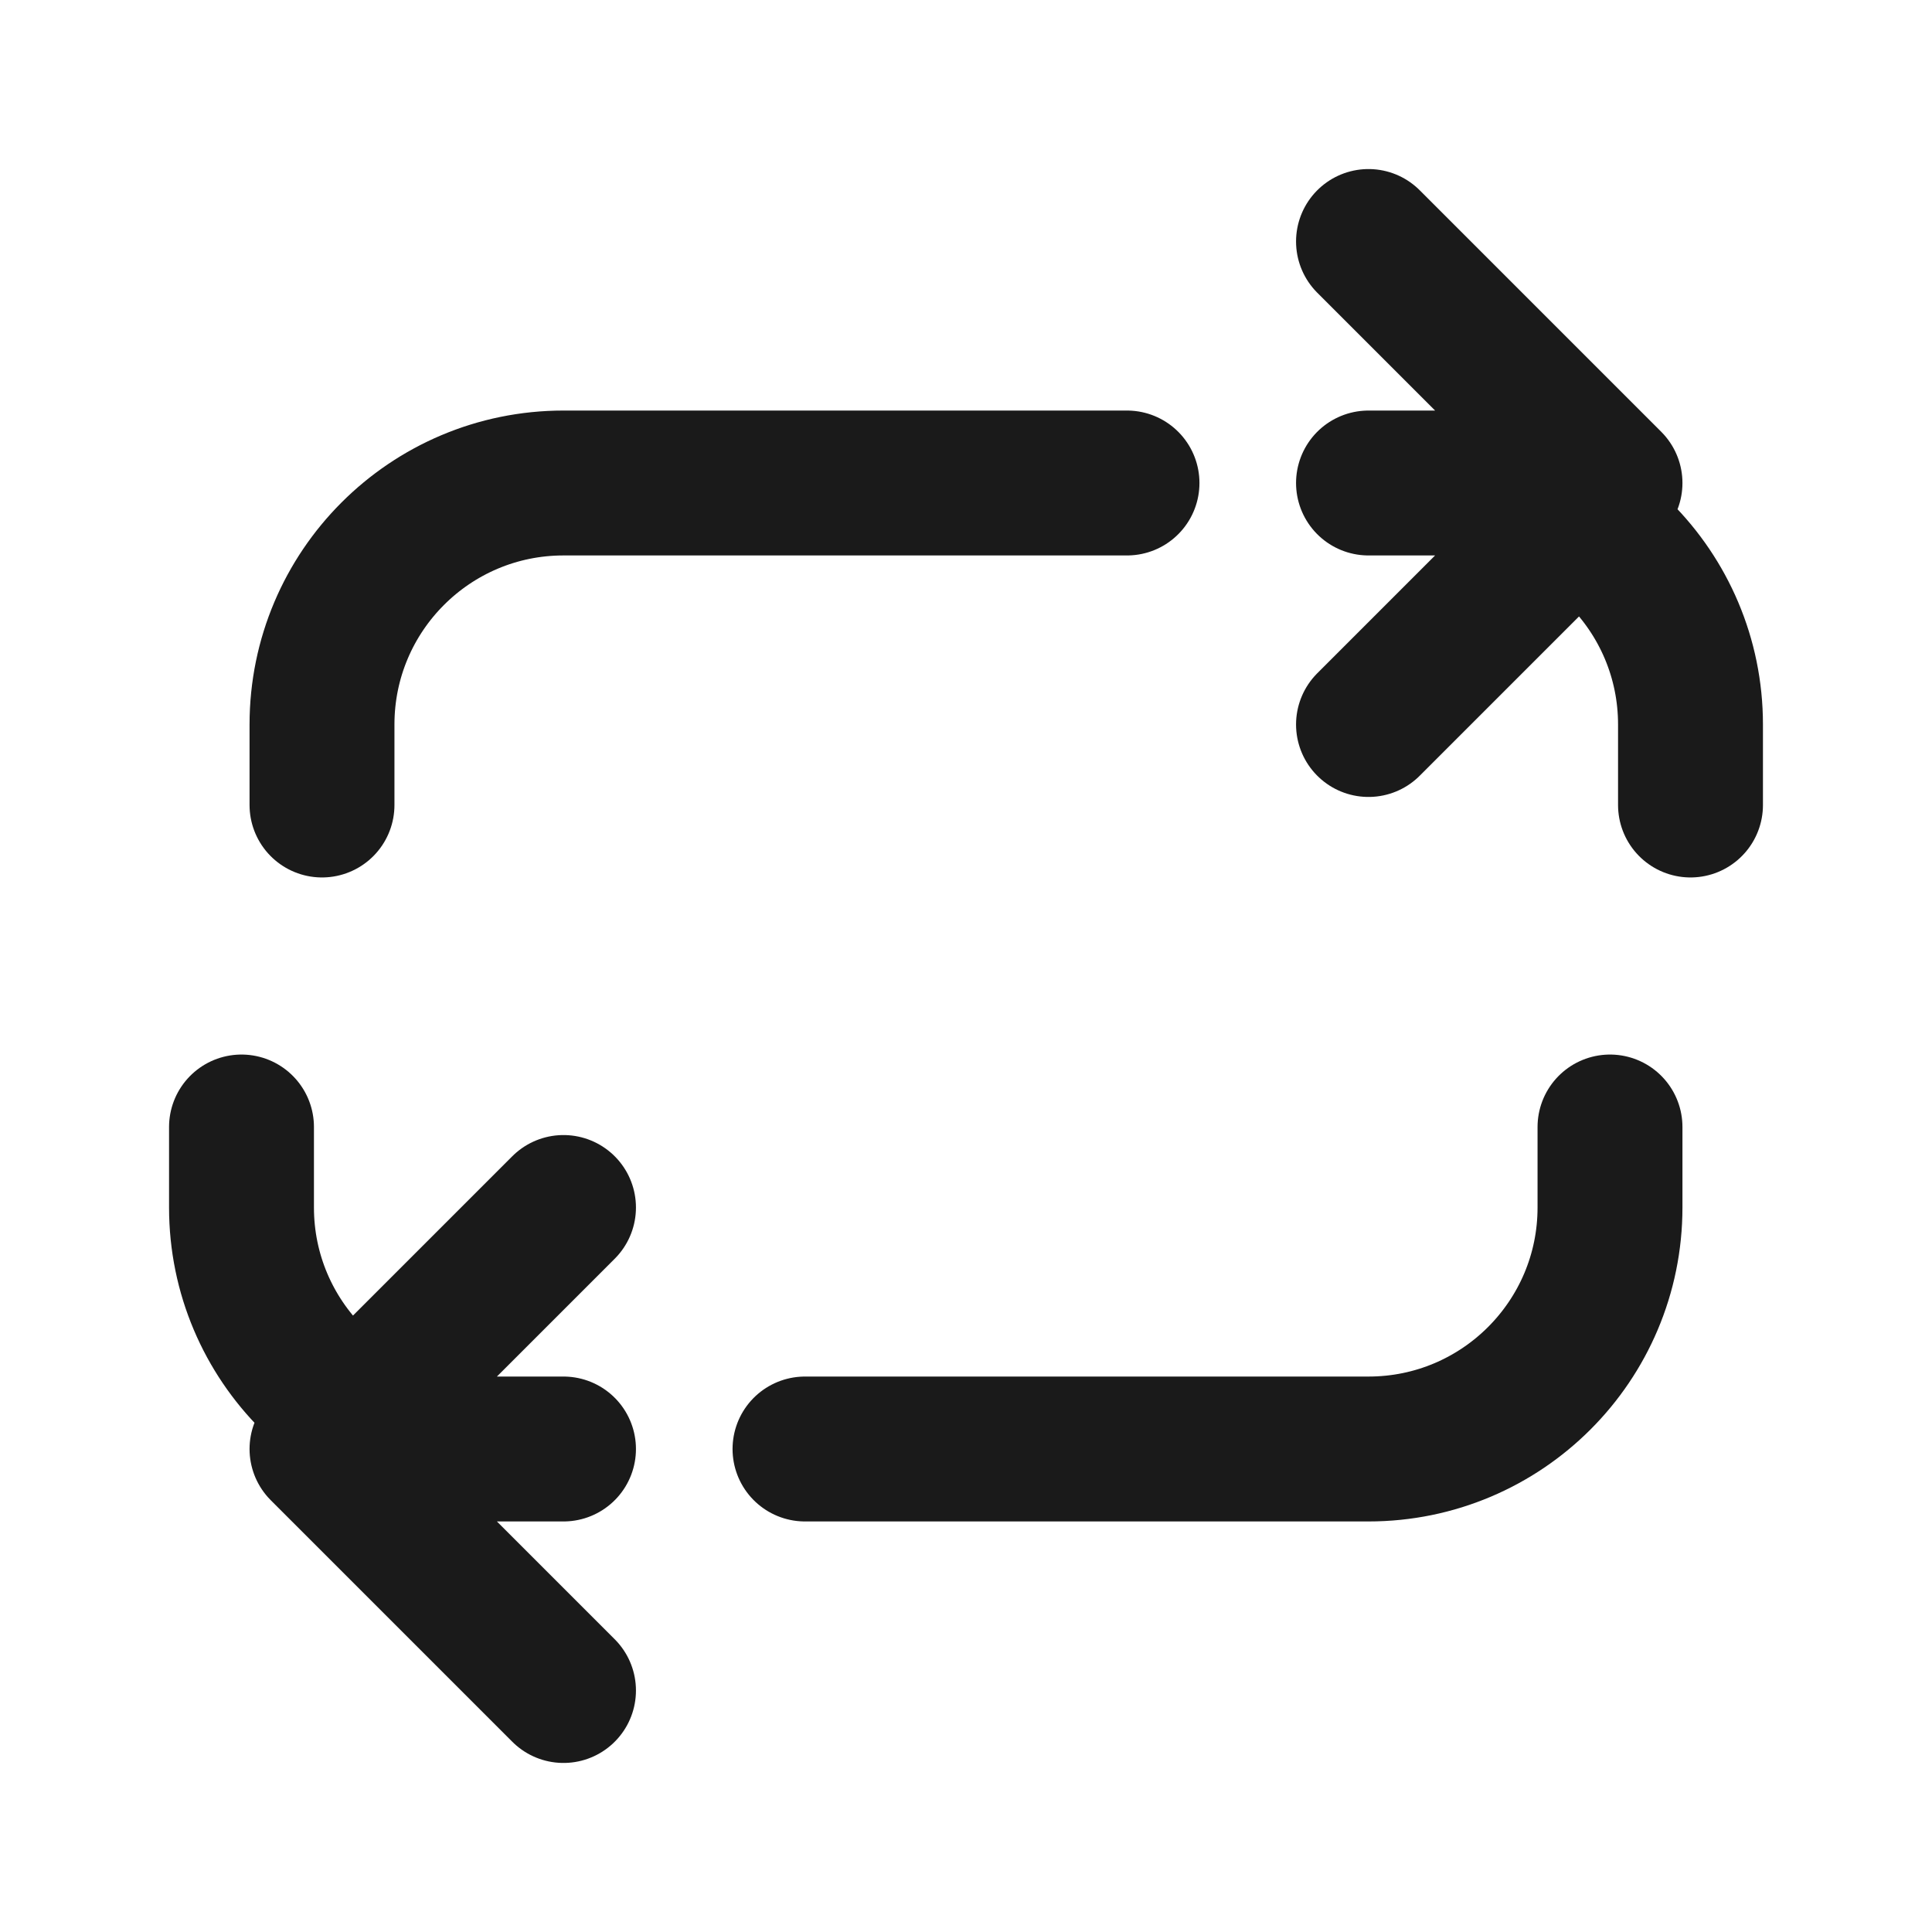
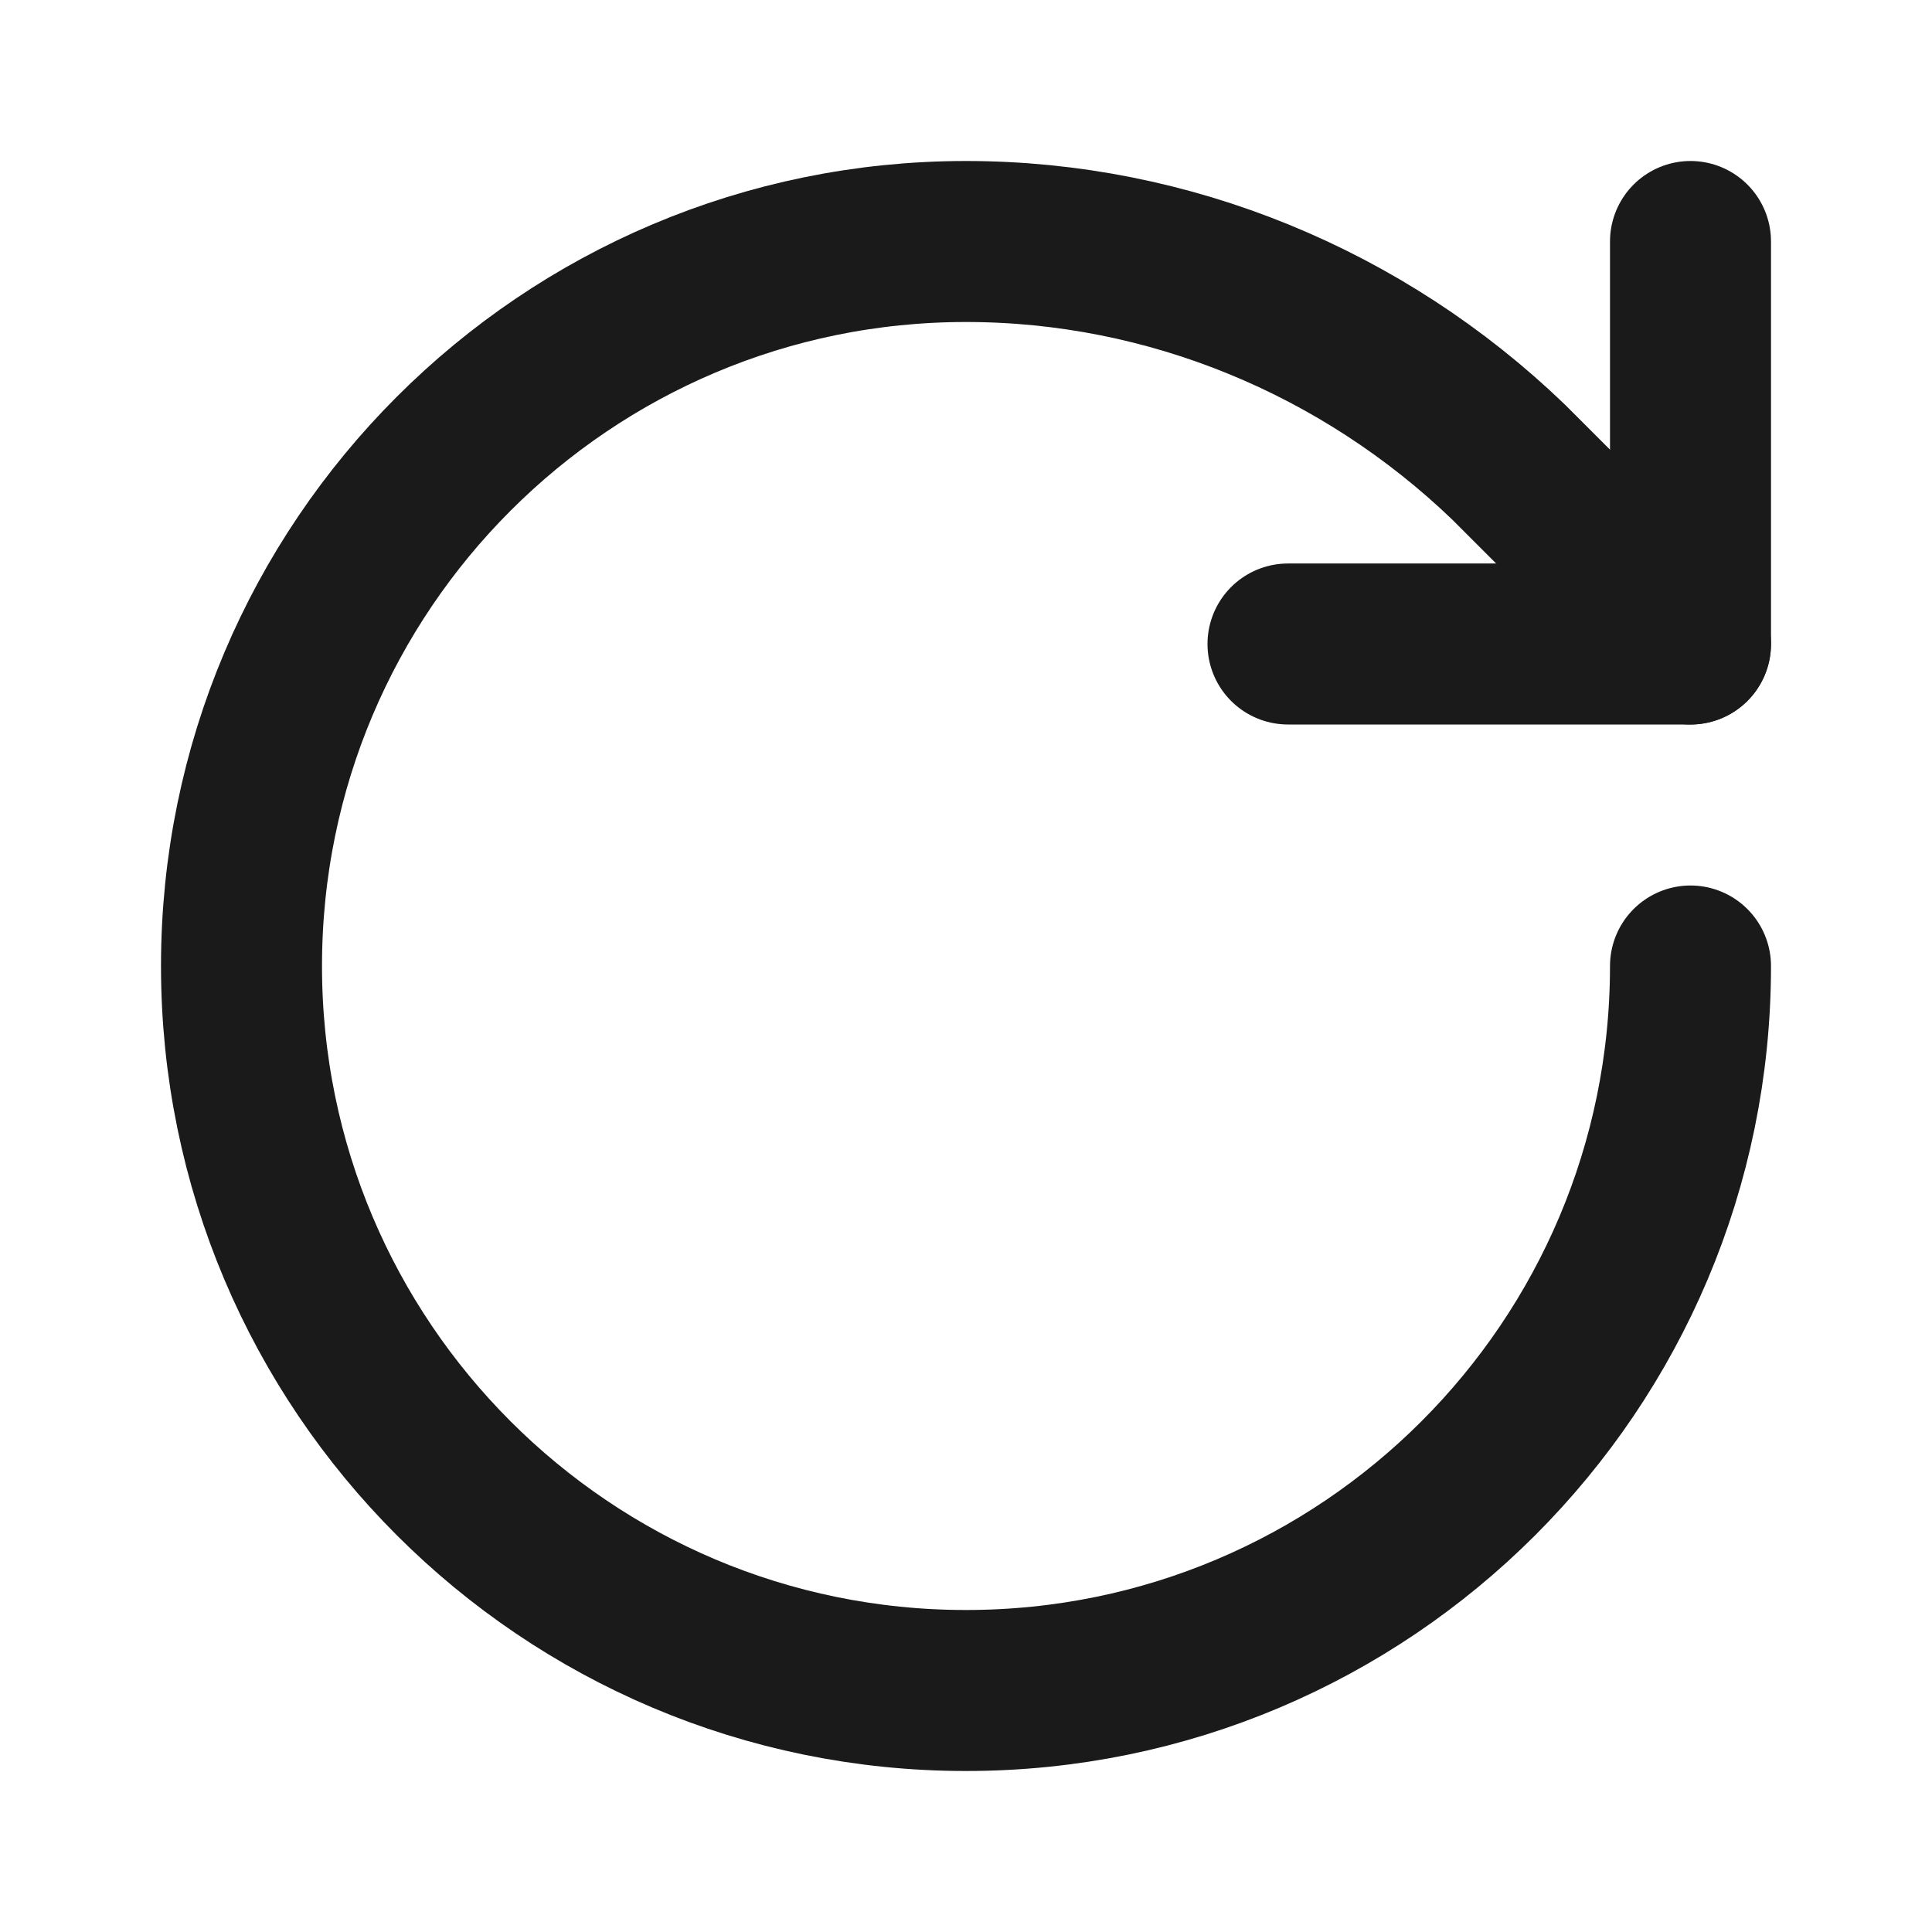
- <svg xmlns="http://www.w3.org/2000/svg" viewBox="0 0 24 24" fill="none" stroke="#1A1A1A" stroke-width="1.8" stroke-linecap="round" stroke-linejoin="round">
-   <path d="M17 6h1a3 3 0 0 1 3 3v1M17 3l3 3-3 3M7 18H6a3 3 0 0 1-3-3v-1m4 7-3-3 3-3M4 10V9a3 3 0 0 1 3-3h7m6 8v1a3 3 0 0 1-3 3h-7" />
+ <svg xmlns="http://www.w3.org/2000/svg" viewBox="0 0 24 24" fill="none" stroke="#1A1A1A" stroke-width="2" stroke-linecap="round" stroke-linejoin="round">
+   <path d="M21 12a9 9 0 1 1-9-9c2.52 0 4.93 1 6.74 2.74L21 8" />
+   <path d="M21 3v5h-5" />
</svg>
